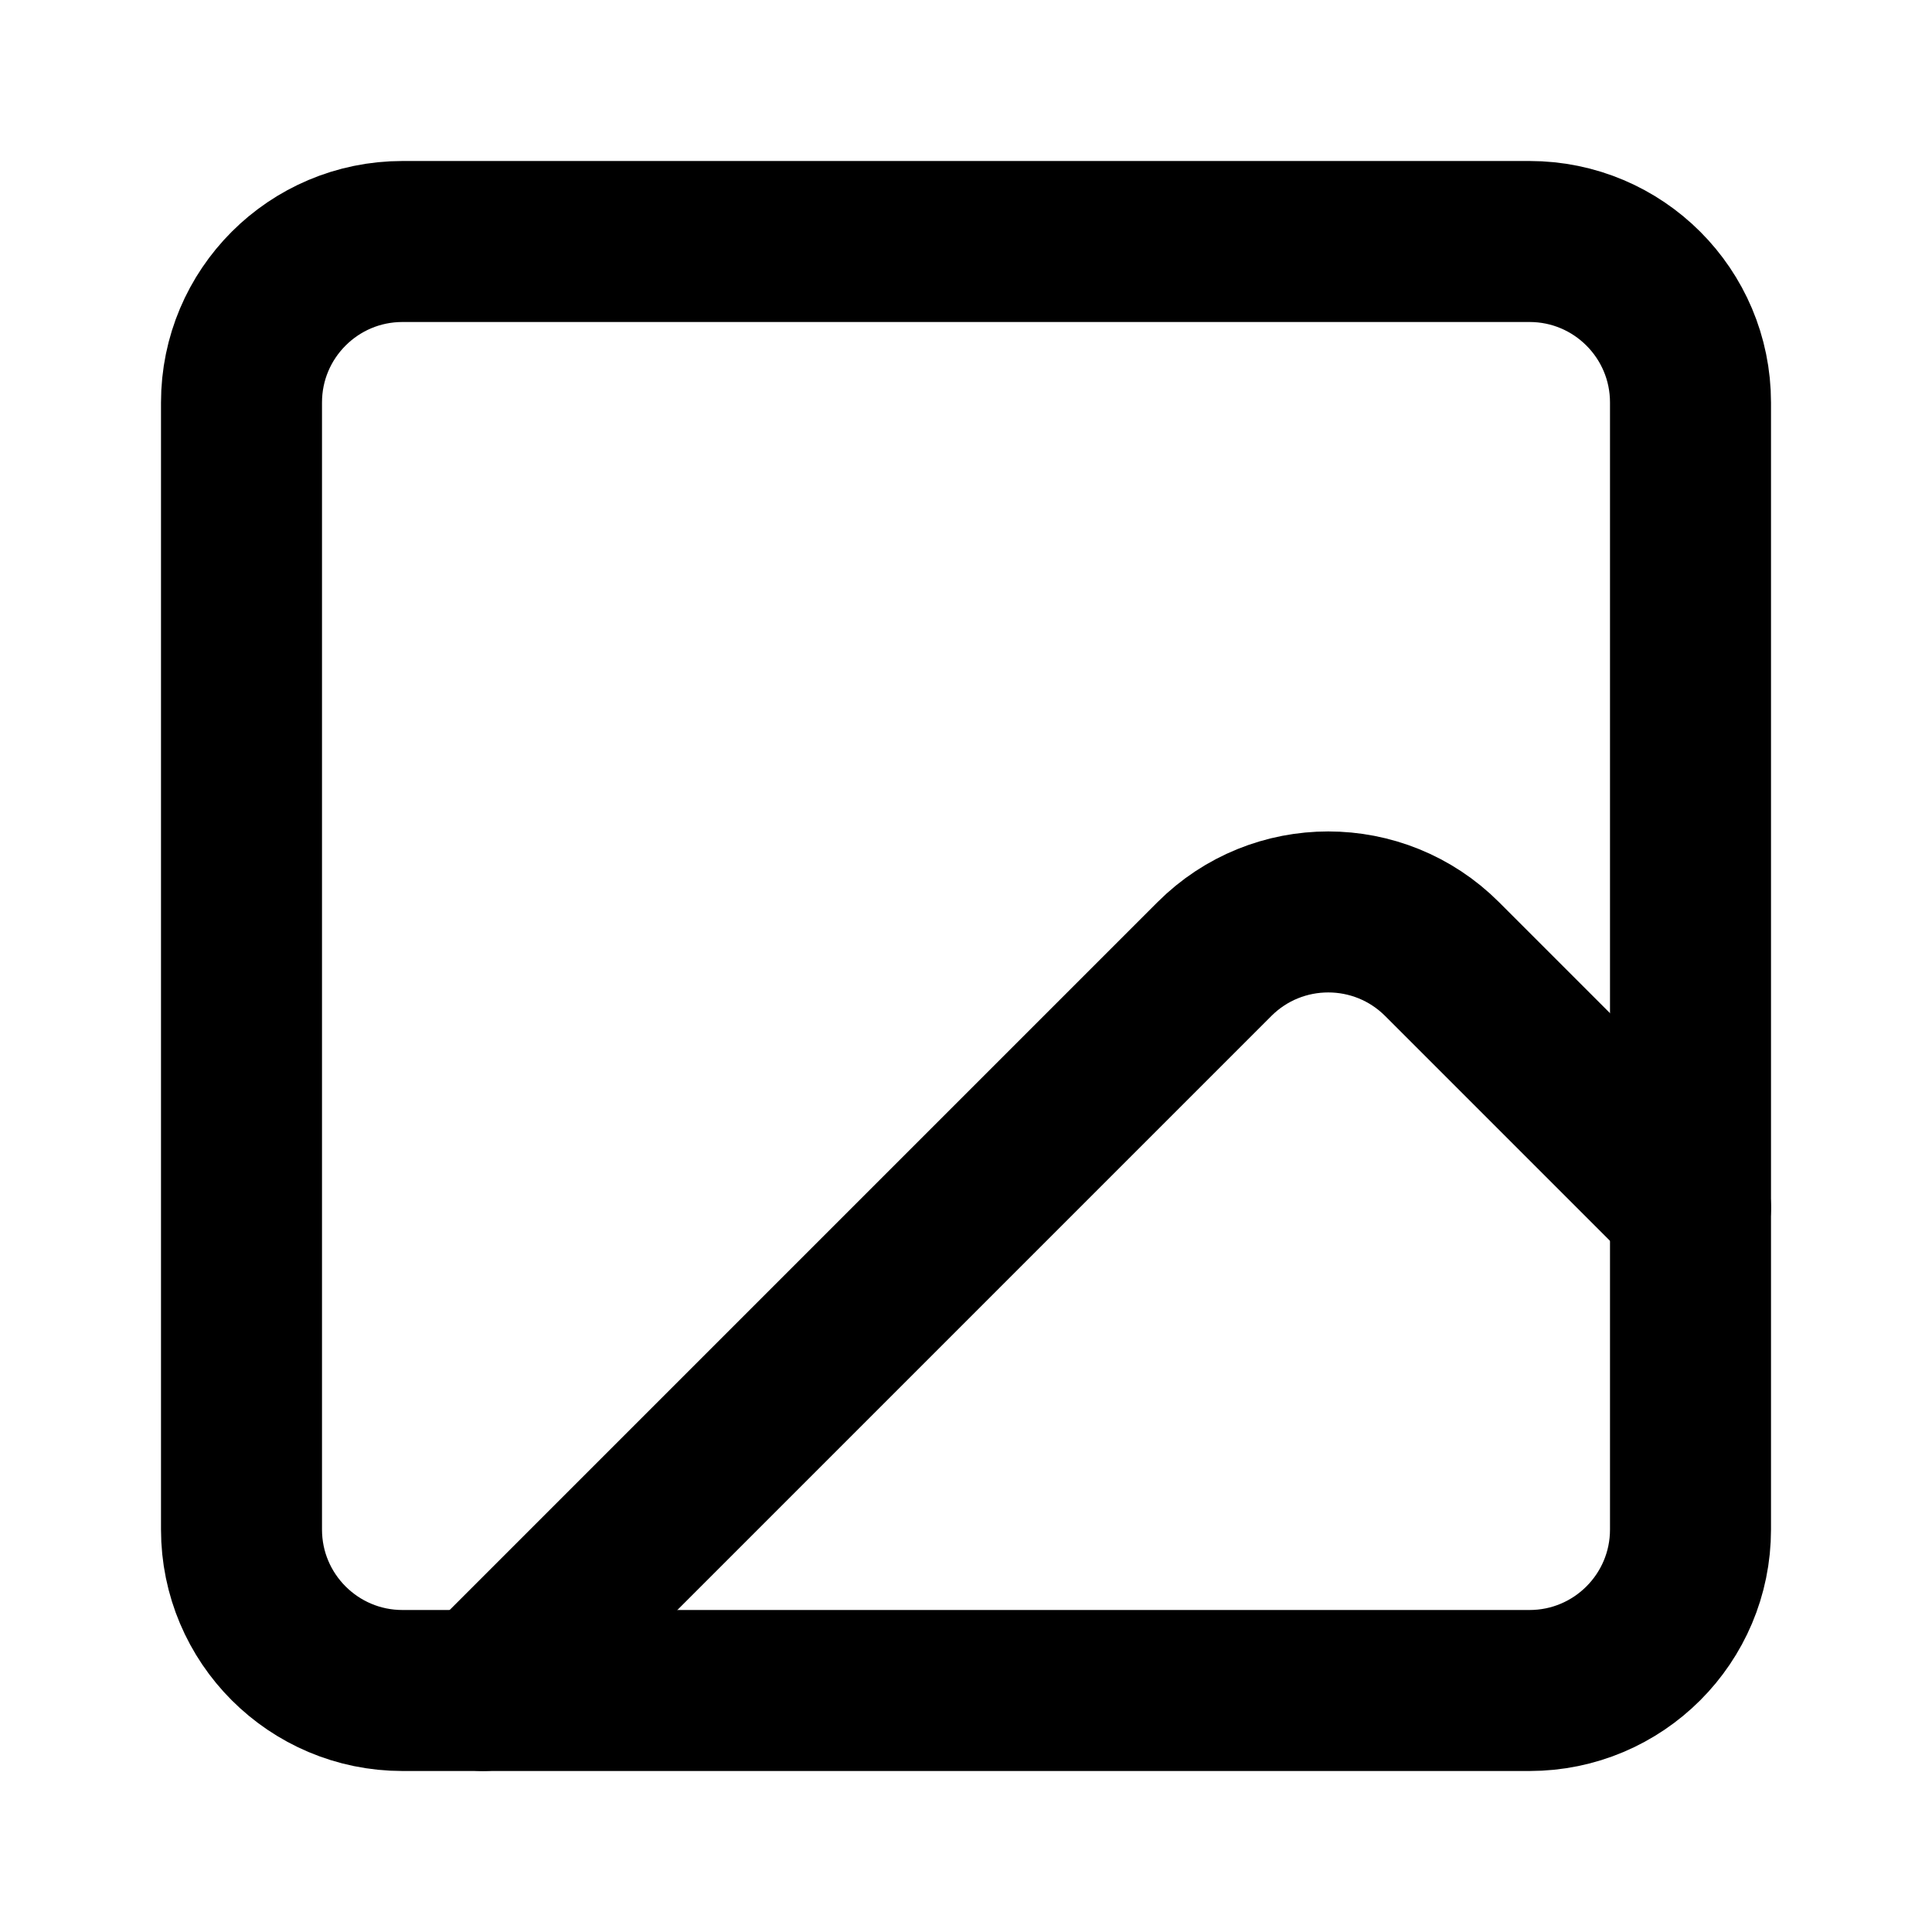
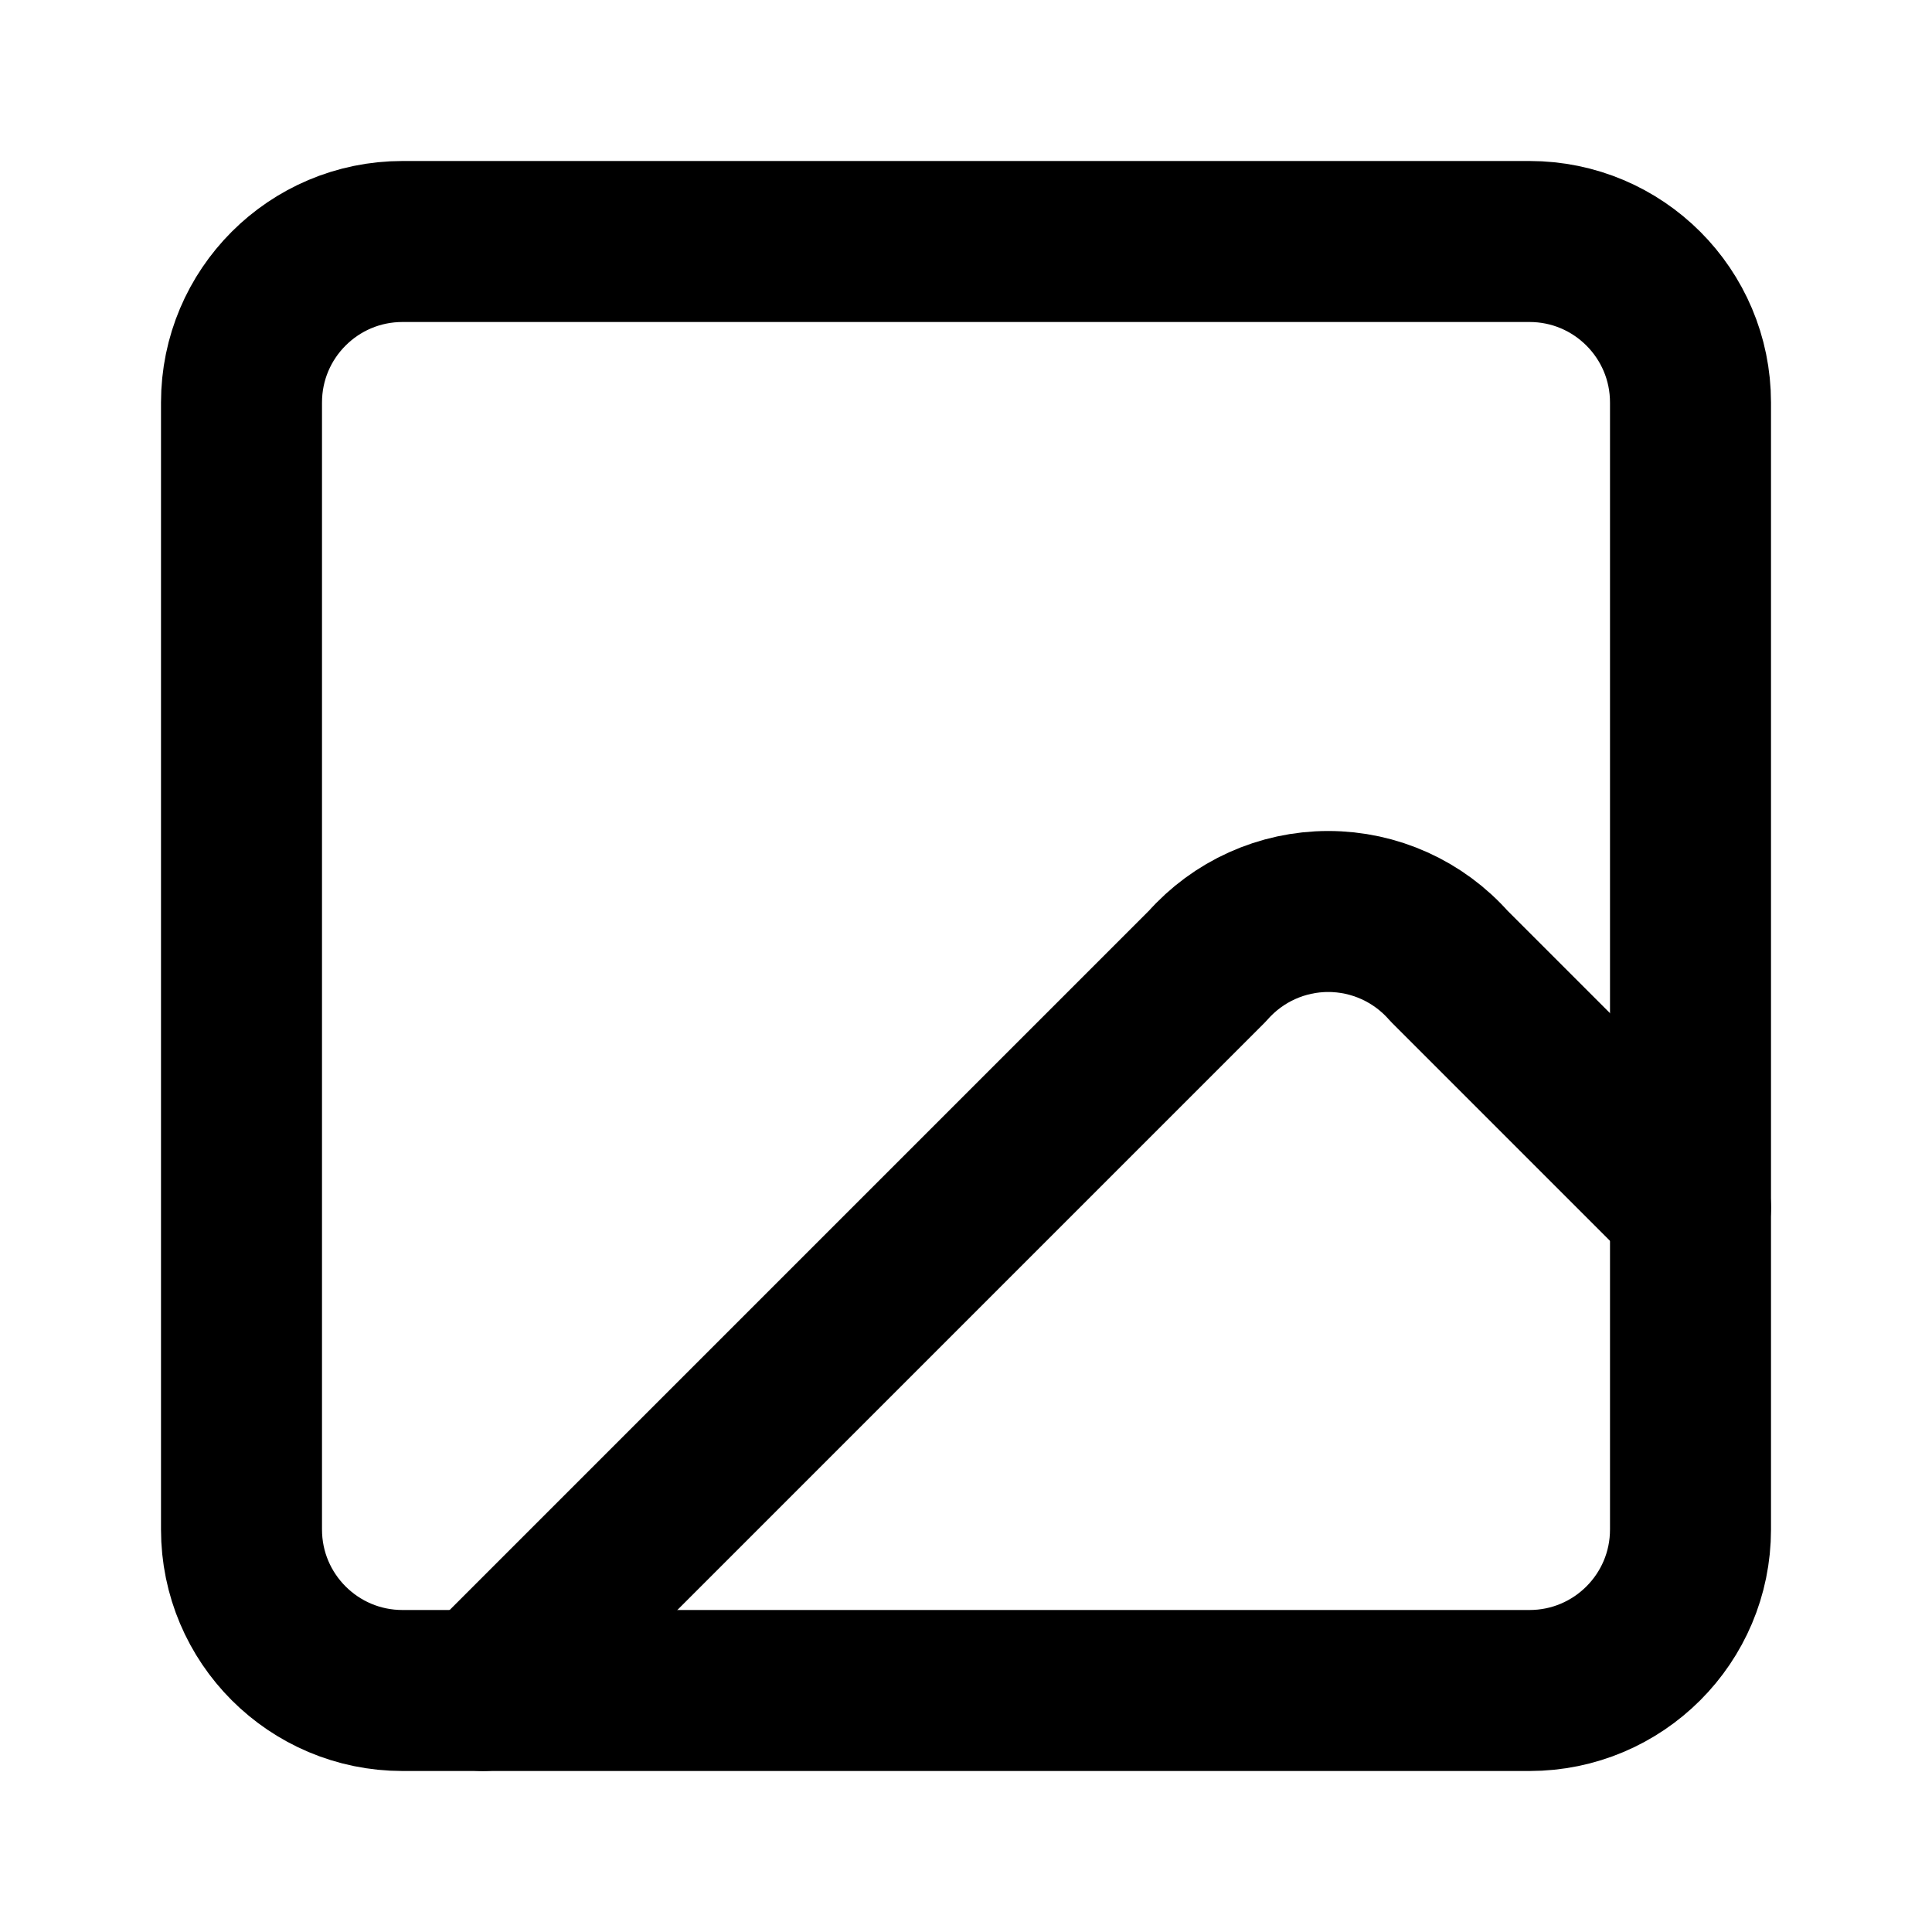
- <svg xmlns="http://www.w3.org/2000/svg" data-v-a812e4a7="" width="24" height="24" viewBox="0 0 24 24" fill="none" stroke="currentColor" stroke-width="2" stroke-linecap="round" stroke-linejoin="round" class="lucide lucide-image-icon lucide-image" aria-hidden="true">
-   <rect width="18" height="18" x="3" y="3" rx="2" ry="2" />
-   <path d="m21 15-3.086-3.086a2 2 0 0 0-2.828 0L6 21" />
+ <svg xmlns="http://www.w3.org/2000/svg" width="24" height="24" viewBox="0 0 24 24" fill="none" stroke="currentColor" stroke-width="2" stroke-linecap="round" stroke-linejoin="round">
+   <path d="m21 15-3-3a2 2 0 0 0-3 0l-9 9" />
+   <rect x="3" y="3" width="18" height="18" rx="2" />
</svg>
